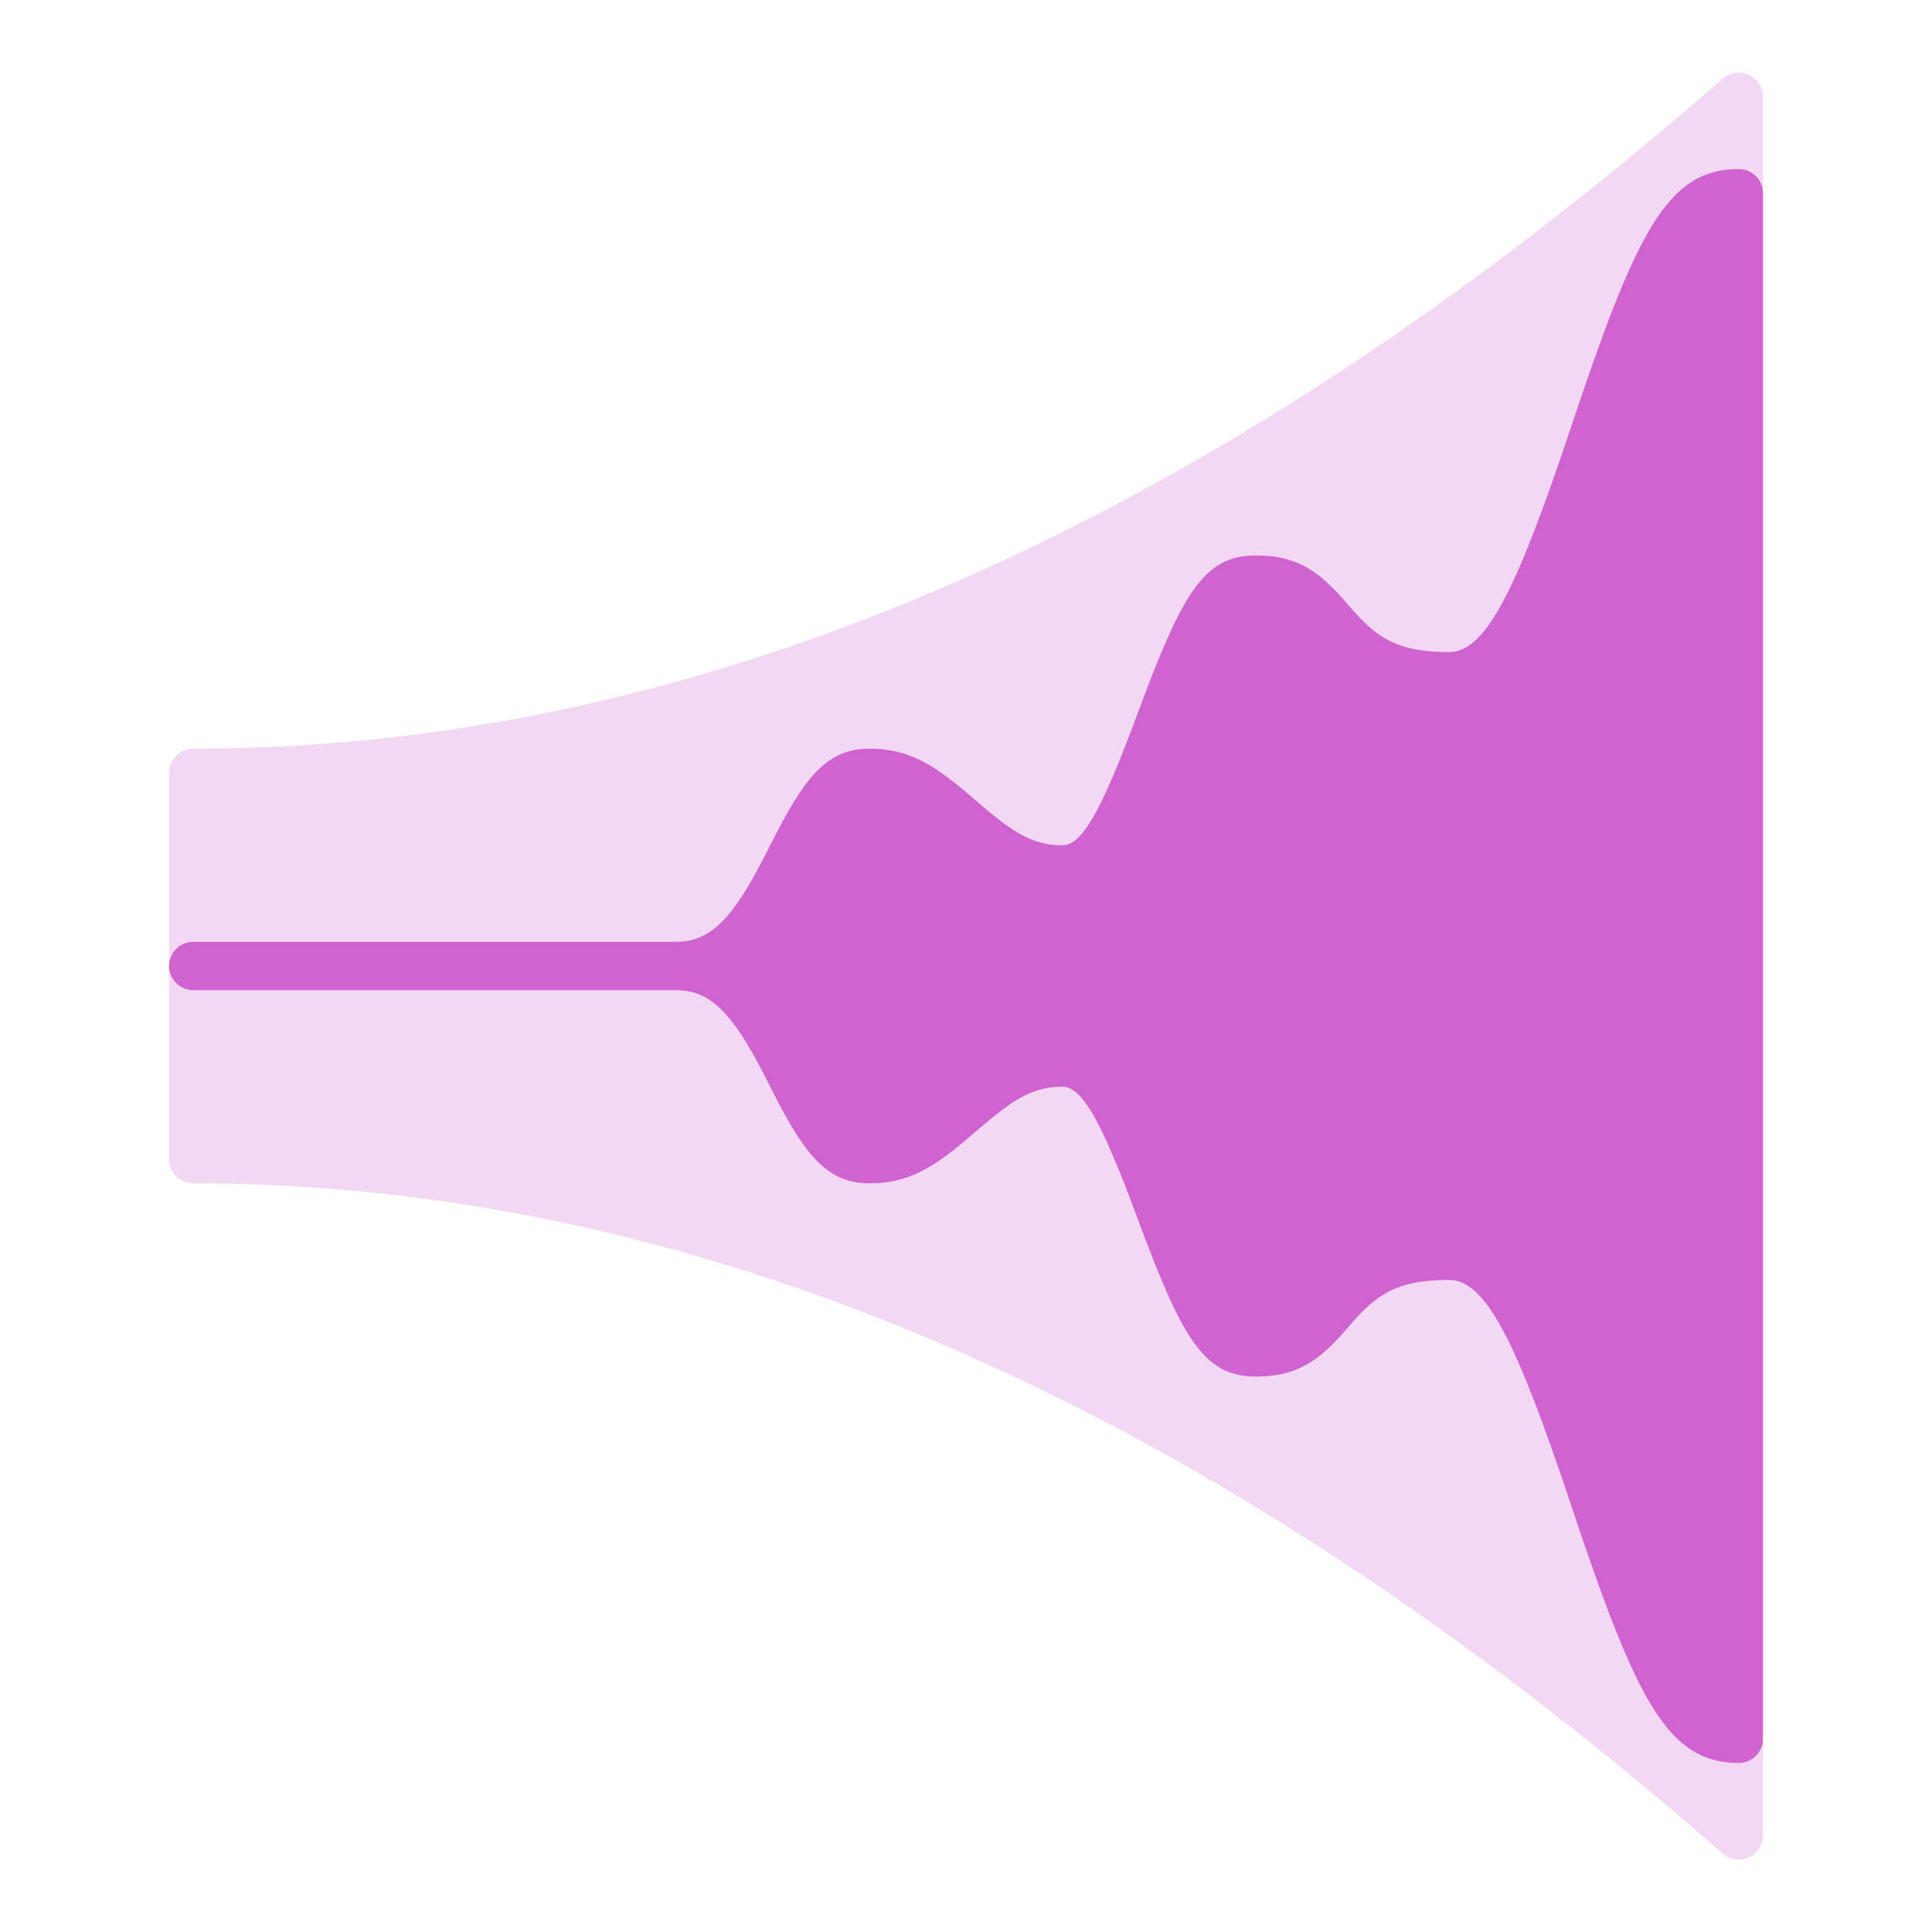
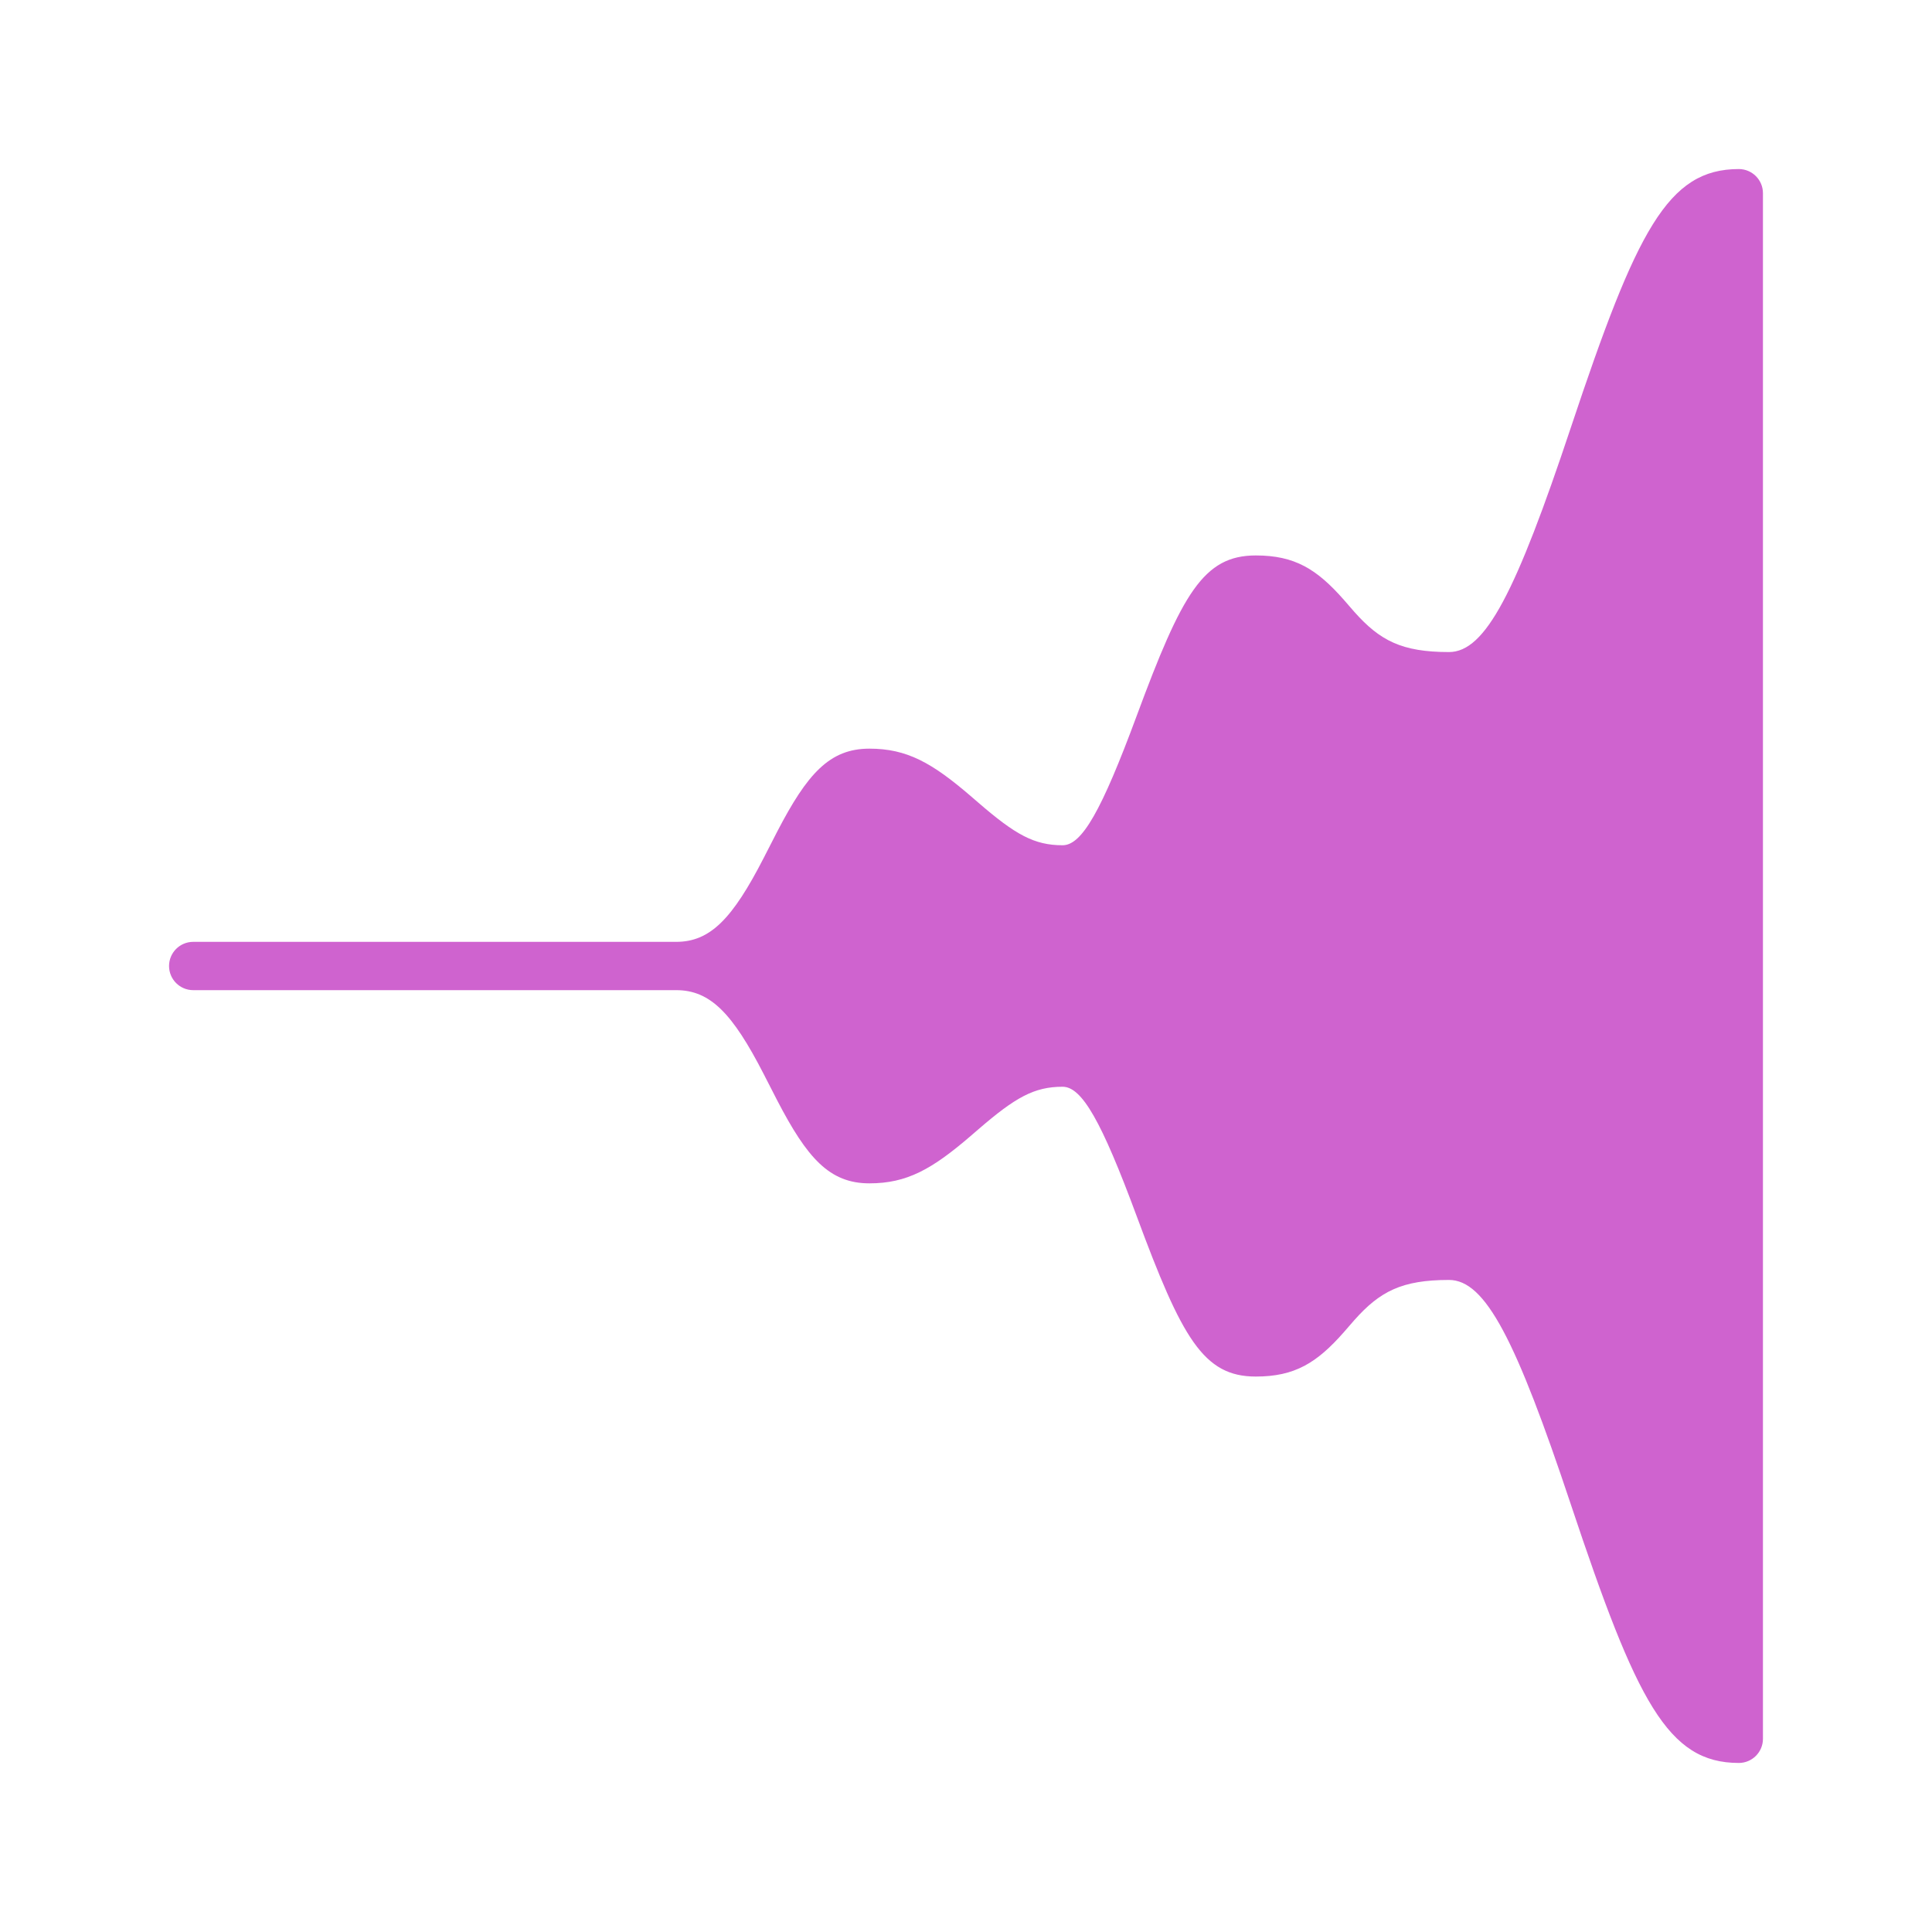
<svg xmlns="http://www.w3.org/2000/svg" width="20px" height="20px" viewBox="0 0 20 20" version="1.1">
  <g id="Sound/Effects/Fade-in" stroke="none" stroke-width="1" fill="none" fill-rule="evenodd">
-     <g id="Secondary" opacity="0.25" transform="translate(1.25, 0.25)" fill="#CF63CF" fill-rule="nonzero">
-       <path d="M17,0.75 L17,18.75 C17,18.965 16.747,19.08 16.585,18.939 C11.295,14.309 6.017,12 0.75,12 C0.612,12 0.5,11.889 0.5,11.75 L0.5,7.75 C0.5,7.612 0.612,7.5 0.75,7.5 C6.017,7.5 11.295,5.192 16.585,0.562 C16.747,0.421 17,0.536 17,0.75 Z" id="Fade" />
-     </g>
-     <g id="Primary" transform="translate(1, 1)" fill="#CF63CF" fill-rule="nonzero">
-       <path d="M6,9.25 L1,9.25 C0.862,9.25 0.75,9.138 0.75,9 C0.75,8.862 0.862,8.75 1,8.75 L6,8.75 C6.353,8.75 6.583,8.509 6.904,7.885 L7.046,7.608 C7.356,7.011 7.587,6.75 8,6.75 C8.388,6.75 8.648,6.895 9.057,7.248 L9.13,7.311 C9.511,7.64 9.706,7.75 10,7.75 C10.2,7.75 10.403,7.393 10.766,6.413 C11.236,5.143 11.459,4.75 12,4.75 C12.402,4.75 12.631,4.89 12.913,5.211 C12.968,5.274 12.997,5.308 13.02,5.334 C13.285,5.632 13.512,5.75 14,5.75 C14.377,5.75 14.693,5.132 15.263,3.421 C15.943,1.382 16.265,0.75 17,0.75 C17.138,0.75 17.25,0.862 17.25,1 L17.25,17 C17.25,17.138 17.138,17.25 17,17.25 C16.265,17.25 15.943,16.618 15.263,14.579 C14.693,12.868 14.377,12.25 14,12.25 C13.512,12.25 13.285,12.368 13.02,12.666 C12.997,12.692 12.968,12.726 12.913,12.789 C12.631,13.11 12.402,13.25 12,13.25 C11.459,13.25 11.236,12.857 10.766,11.587 C10.403,10.607 10.2,10.25 10,10.25 C9.706,10.25 9.511,10.36 9.13,10.689 L9.057,10.752 C8.648,11.105 8.388,11.25 8,11.25 C7.587,11.25 7.356,10.989 7.046,10.392 L6.904,10.115 C6.583,9.491 6.353,9.25 6,9.25 L6,9.25 Z" id="Path" />
-     </g>
+     <path d="M2,10.25 C1.862,10.25 1.75,10.138 1.75,10 C1.75,9.862 1.862,9.75 2,9.75 L7,9.75 C7.353,9.75 7.583,9.509 7.904,8.885 L8.046,8.608 C8.356,8.011 8.587,7.75 9,7.75 C9.388,7.75 9.648,7.895 10.057,8.248 L10.13,8.311 C10.511,8.64 10.706,8.75 11,8.75 C11.2,8.75 11.403,8.393 11.766,7.413 C12.236,6.143 12.459,5.75 13,5.75 C13.402,5.75 13.631,5.89 13.913,6.211 C13.968,6.274 13.997,6.308 14.02,6.334 C14.285,6.632 14.512,6.75 15,6.75 C15.377,6.75 15.693,6.132 16.263,4.421 C16.943,2.382 17.265,1.75 18,1.75 C18.138,1.75 18.25,1.862 18.25,2 L18.25,18 C18.25,18.138 18.138,18.25 18,18.25 C17.265,18.25 16.943,17.618 16.263,15.579 C15.693,13.868 15.377,13.25 15,13.25 C14.512,13.25 14.285,13.368 14.02,13.666 C13.997,13.692 13.968,13.726 13.913,13.789 C13.631,14.11 13.402,14.25 13,14.25 C12.459,14.25 12.236,13.857 11.766,12.587 C11.403,11.607 11.2,11.25 11,11.25 C10.706,11.25 10.511,11.36 10.13,11.689 L10.057,11.752 C9.648,12.105 9.388,12.25 9,12.25 C8.587,12.25 8.356,11.989 8.046,11.392 L7.904,11.115 C7.583,10.491 7.353,10.25 7,10.25 L2,10.25 Z" id="Path" fill="#CF63CF" fill-rule="nonzero" />
  </g>
</svg>
